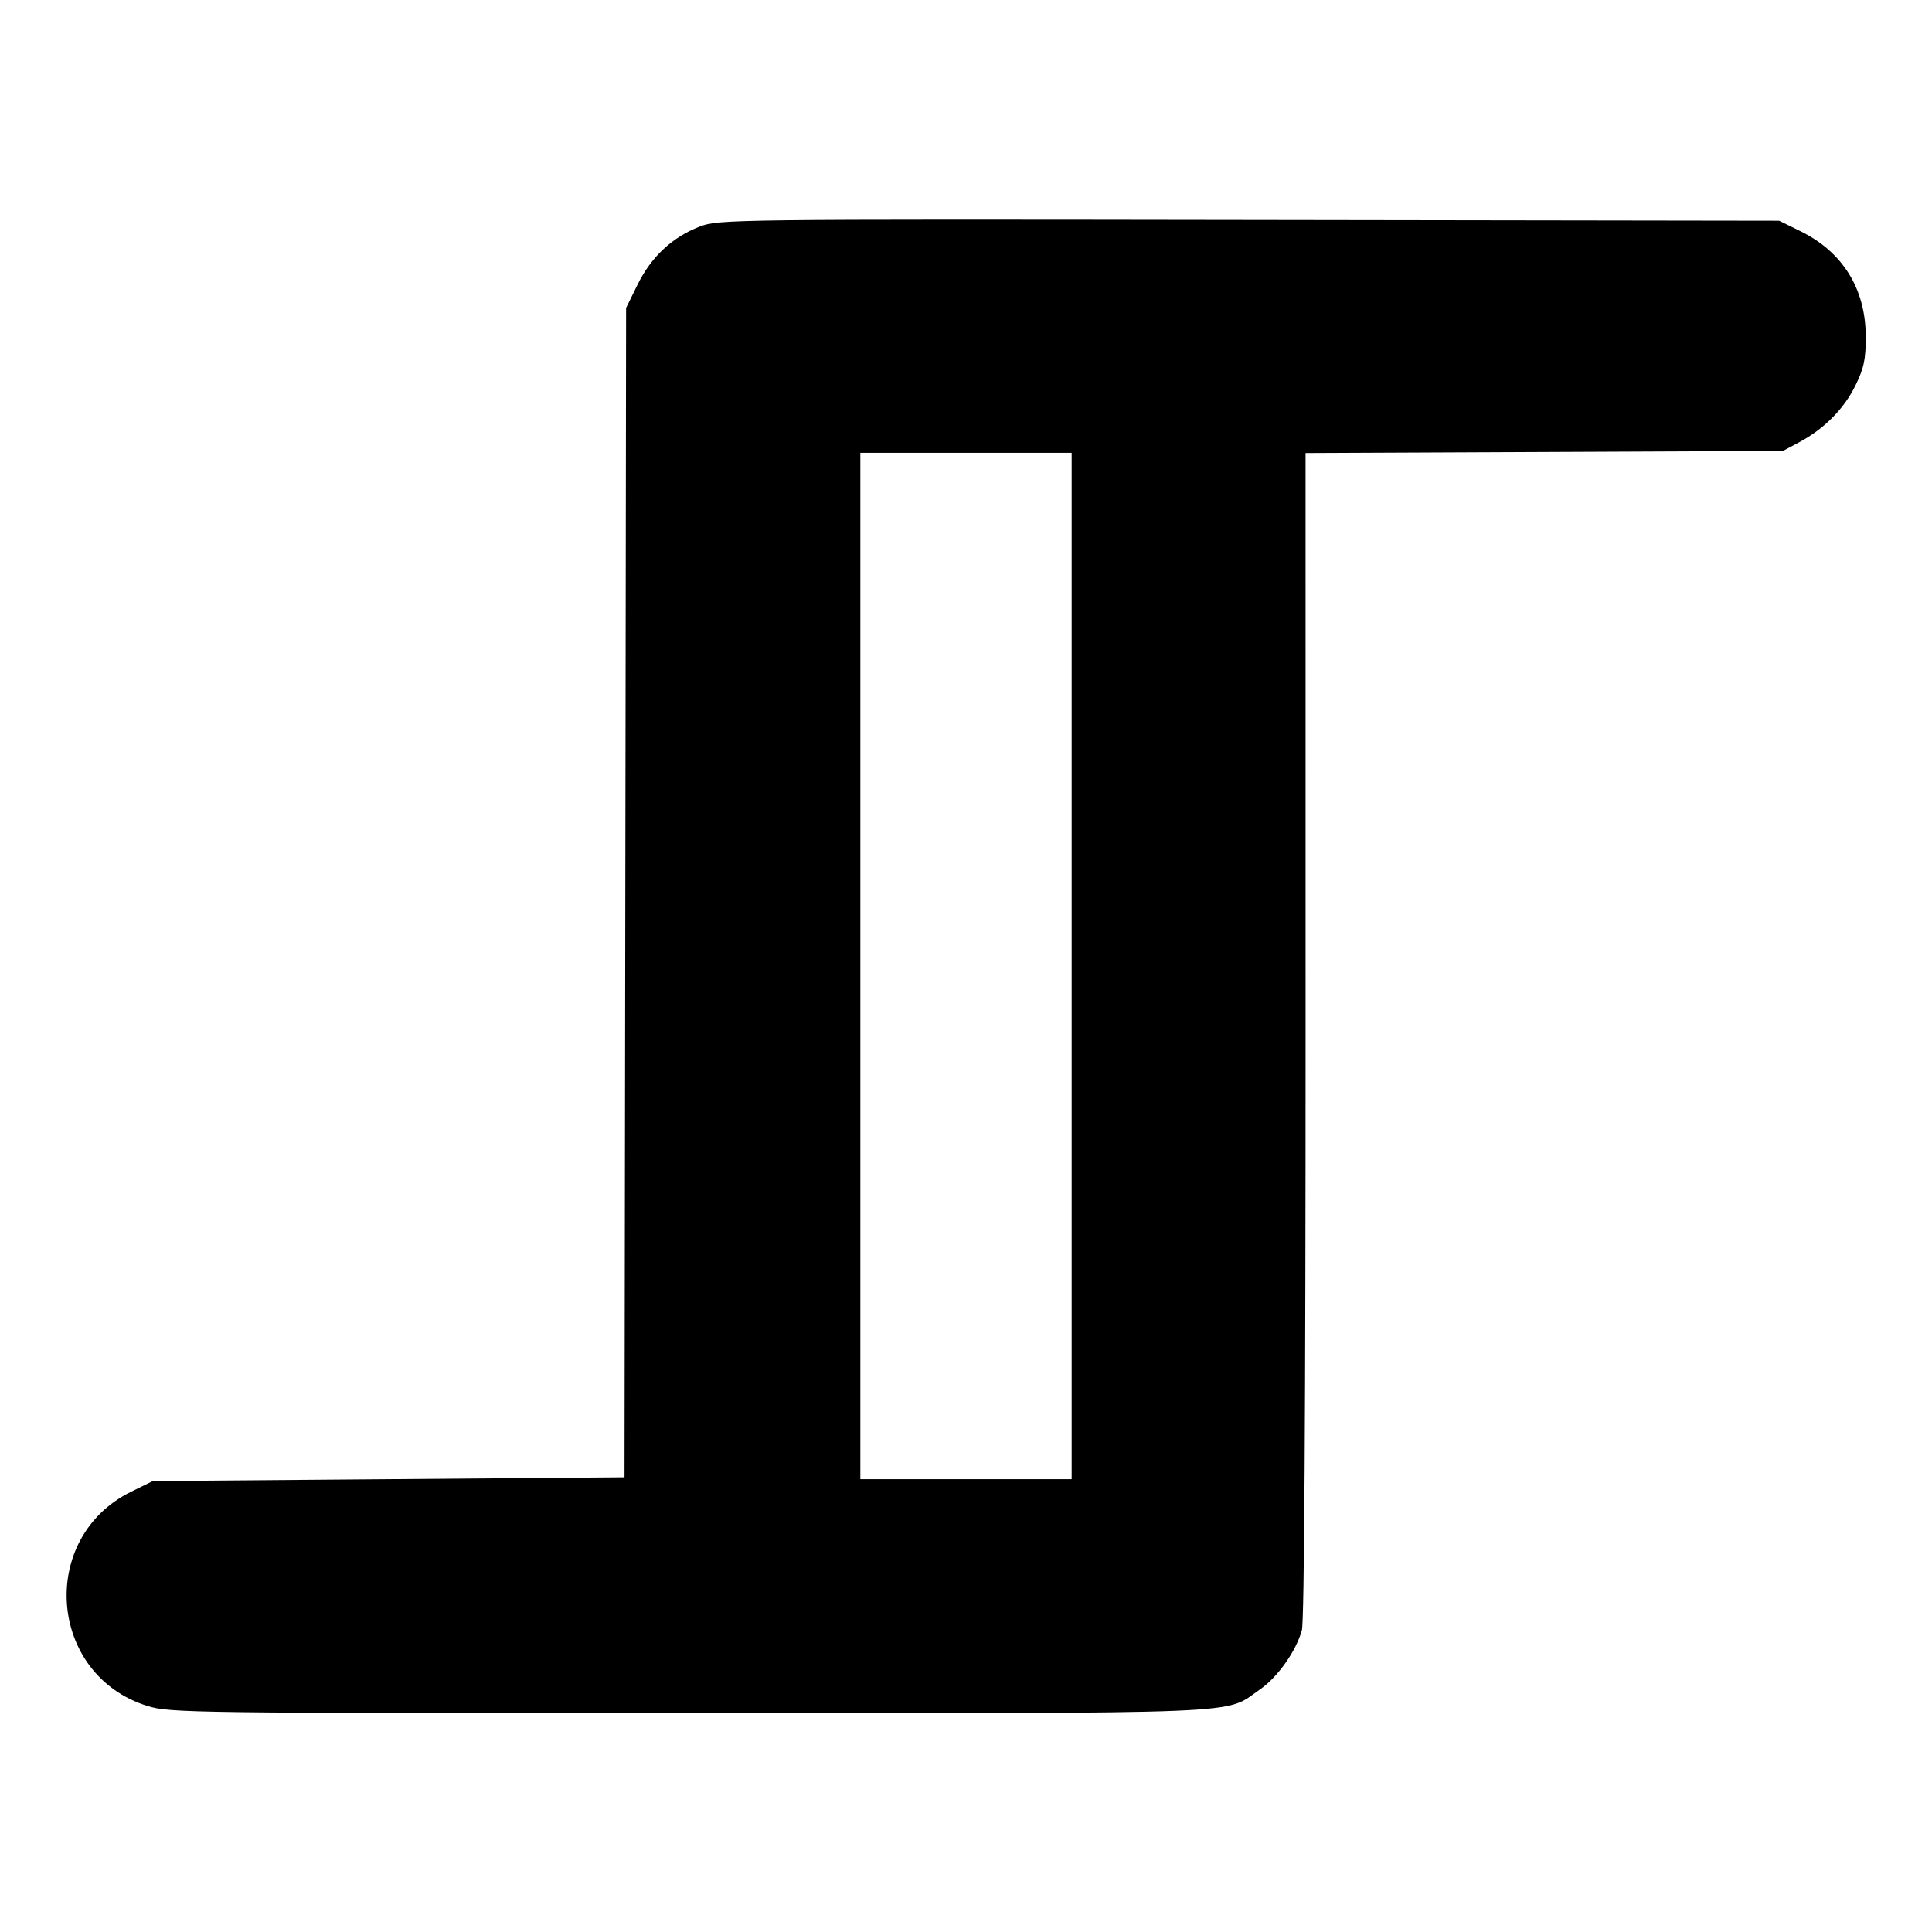
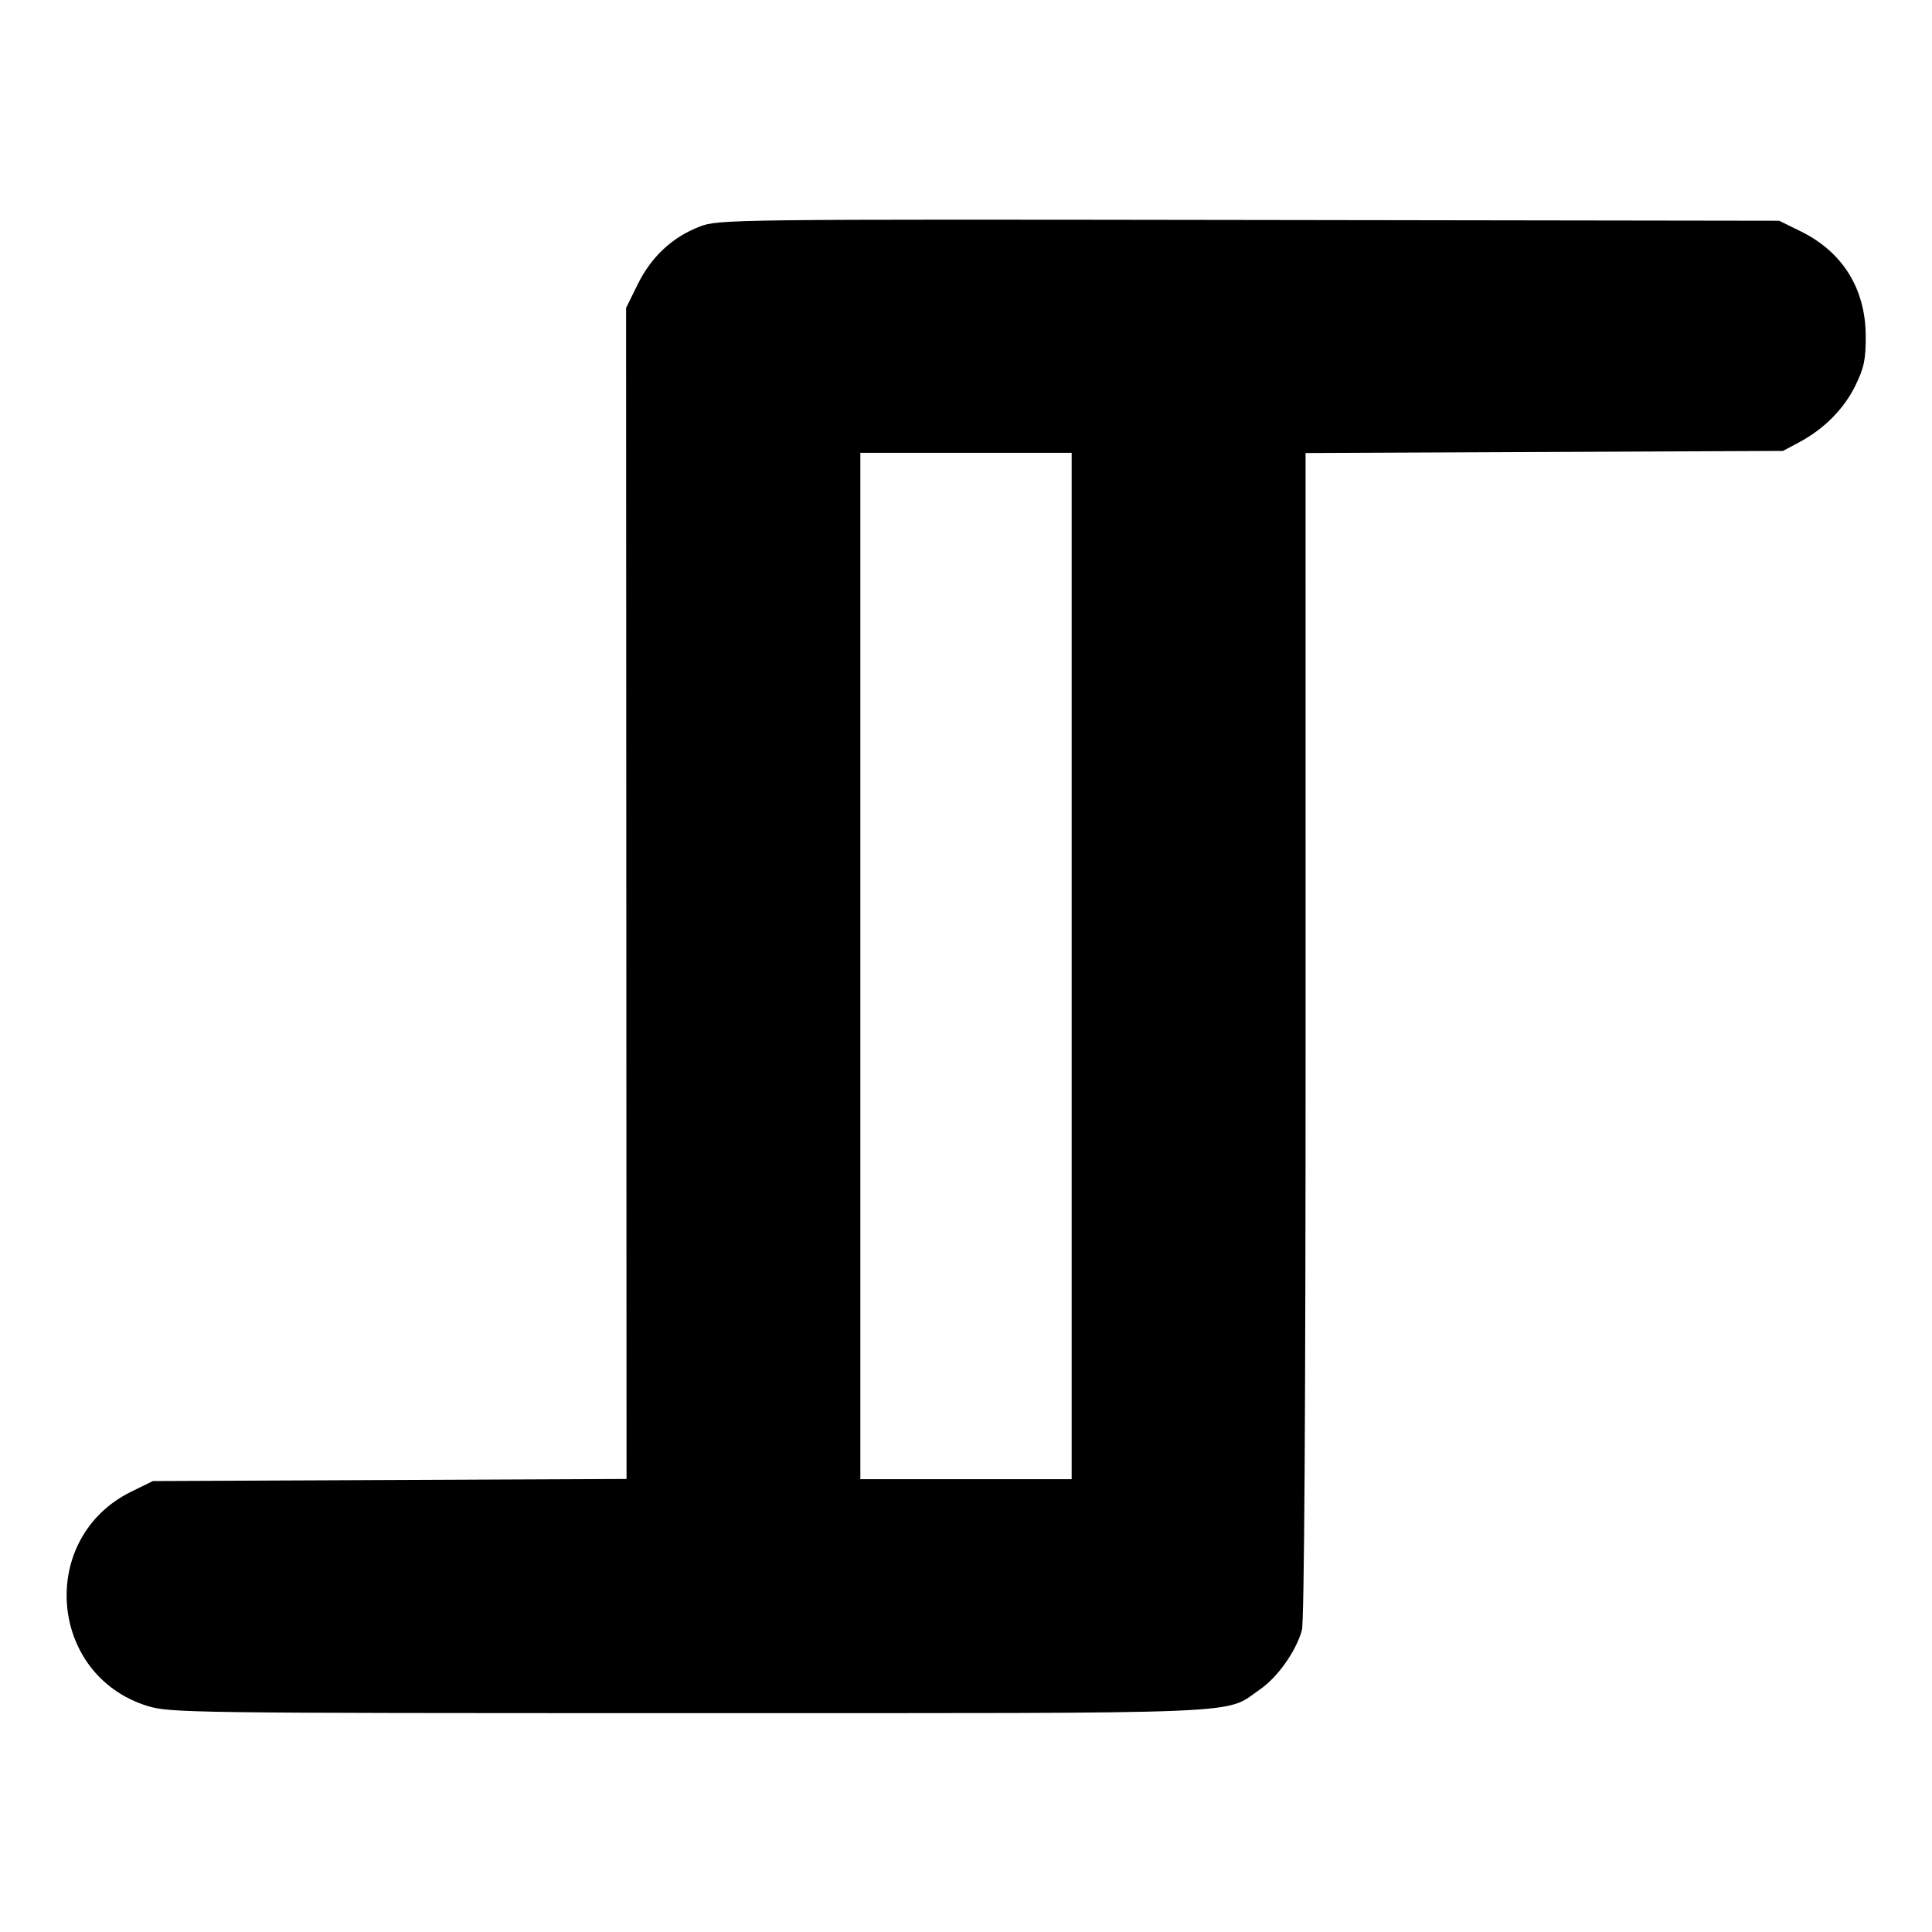
<svg xmlns="http://www.w3.org/2000/svg" width="512" height="512" viewBox="0 0 512 512" version="1.1">
-   <path d="M 185.424 60.050 C 178.177 62.848, 172.594 68.047, 169.003 75.342 L 165.922 81.601 165.711 236.550 L 165.500 391.500 103 392 L 40.500 392.500 34.786 395.306 C 9.985 407.485, 12.725 443.899, 39.058 452.095 C 44.951 453.929, 50.278 454, 182.554 454 C 334.177 454, 324.179 454.412, 333.843 447.764 C 338.561 444.518, 343.446 437.639, 345.013 432.035 C 345.645 429.776, 345.999 372.836, 345.995 274.279 L 345.988 120.057 409.244 119.779 L 472.500 119.500 476.795 117.207 C 483.420 113.670, 488.670 108.374, 491.707 102.166 C 493.998 97.483, 494.467 95.222, 494.437 89.006 C 494.377 76.492, 488.309 66.755, 477.161 61.280 L 471.500 58.500 331 58.295 C 193.592 58.094, 190.388 58.133, 185.424 60.050 M 228 256 L 228 392 256 392 L 284 392 284 256 L 284 120 256 120 L 228 120 228 256" stroke="none" fill="black" fill-rule="evenodd" />
+   <path d="M 185.424 60.050 C 178.175 62.849, 172.594 68.047, 169 75.349 L 165.916 81.614 165.978 236.778 L 166.040 391.942 103.270 392.221 L 40.500 392.500 34.786 395.306 C 9.985 407.485, 12.725 443.899, 39.058 452.095 C 44.951 453.929, 50.278 454, 182.554 454 C 334.177 454, 324.179 454.412, 333.843 447.764 C 338.561 444.518, 343.446 437.639, 345.013 432.035 C 345.645 429.776, 345.999 372.836, 345.995 274.279 L 345.988 120.057 409.244 119.779 L 472.500 119.500 476.795 117.207 C 483.420 113.670, 488.670 108.374, 491.707 102.166 C 493.998 97.483, 494.467 95.222, 494.437 89.006 C 494.377 76.492, 488.309 66.755, 477.161 61.280 L 471.500 58.500 331 58.295 C 193.592 58.094, 190.388 58.133, 185.424 60.050 M 228 256 L 228 392 256 392 L 284 392 284 256 L 284 120 256 120 L 228 120 228 256" stroke="none" fill="black" fill-rule="evenodd" />
</svg>
